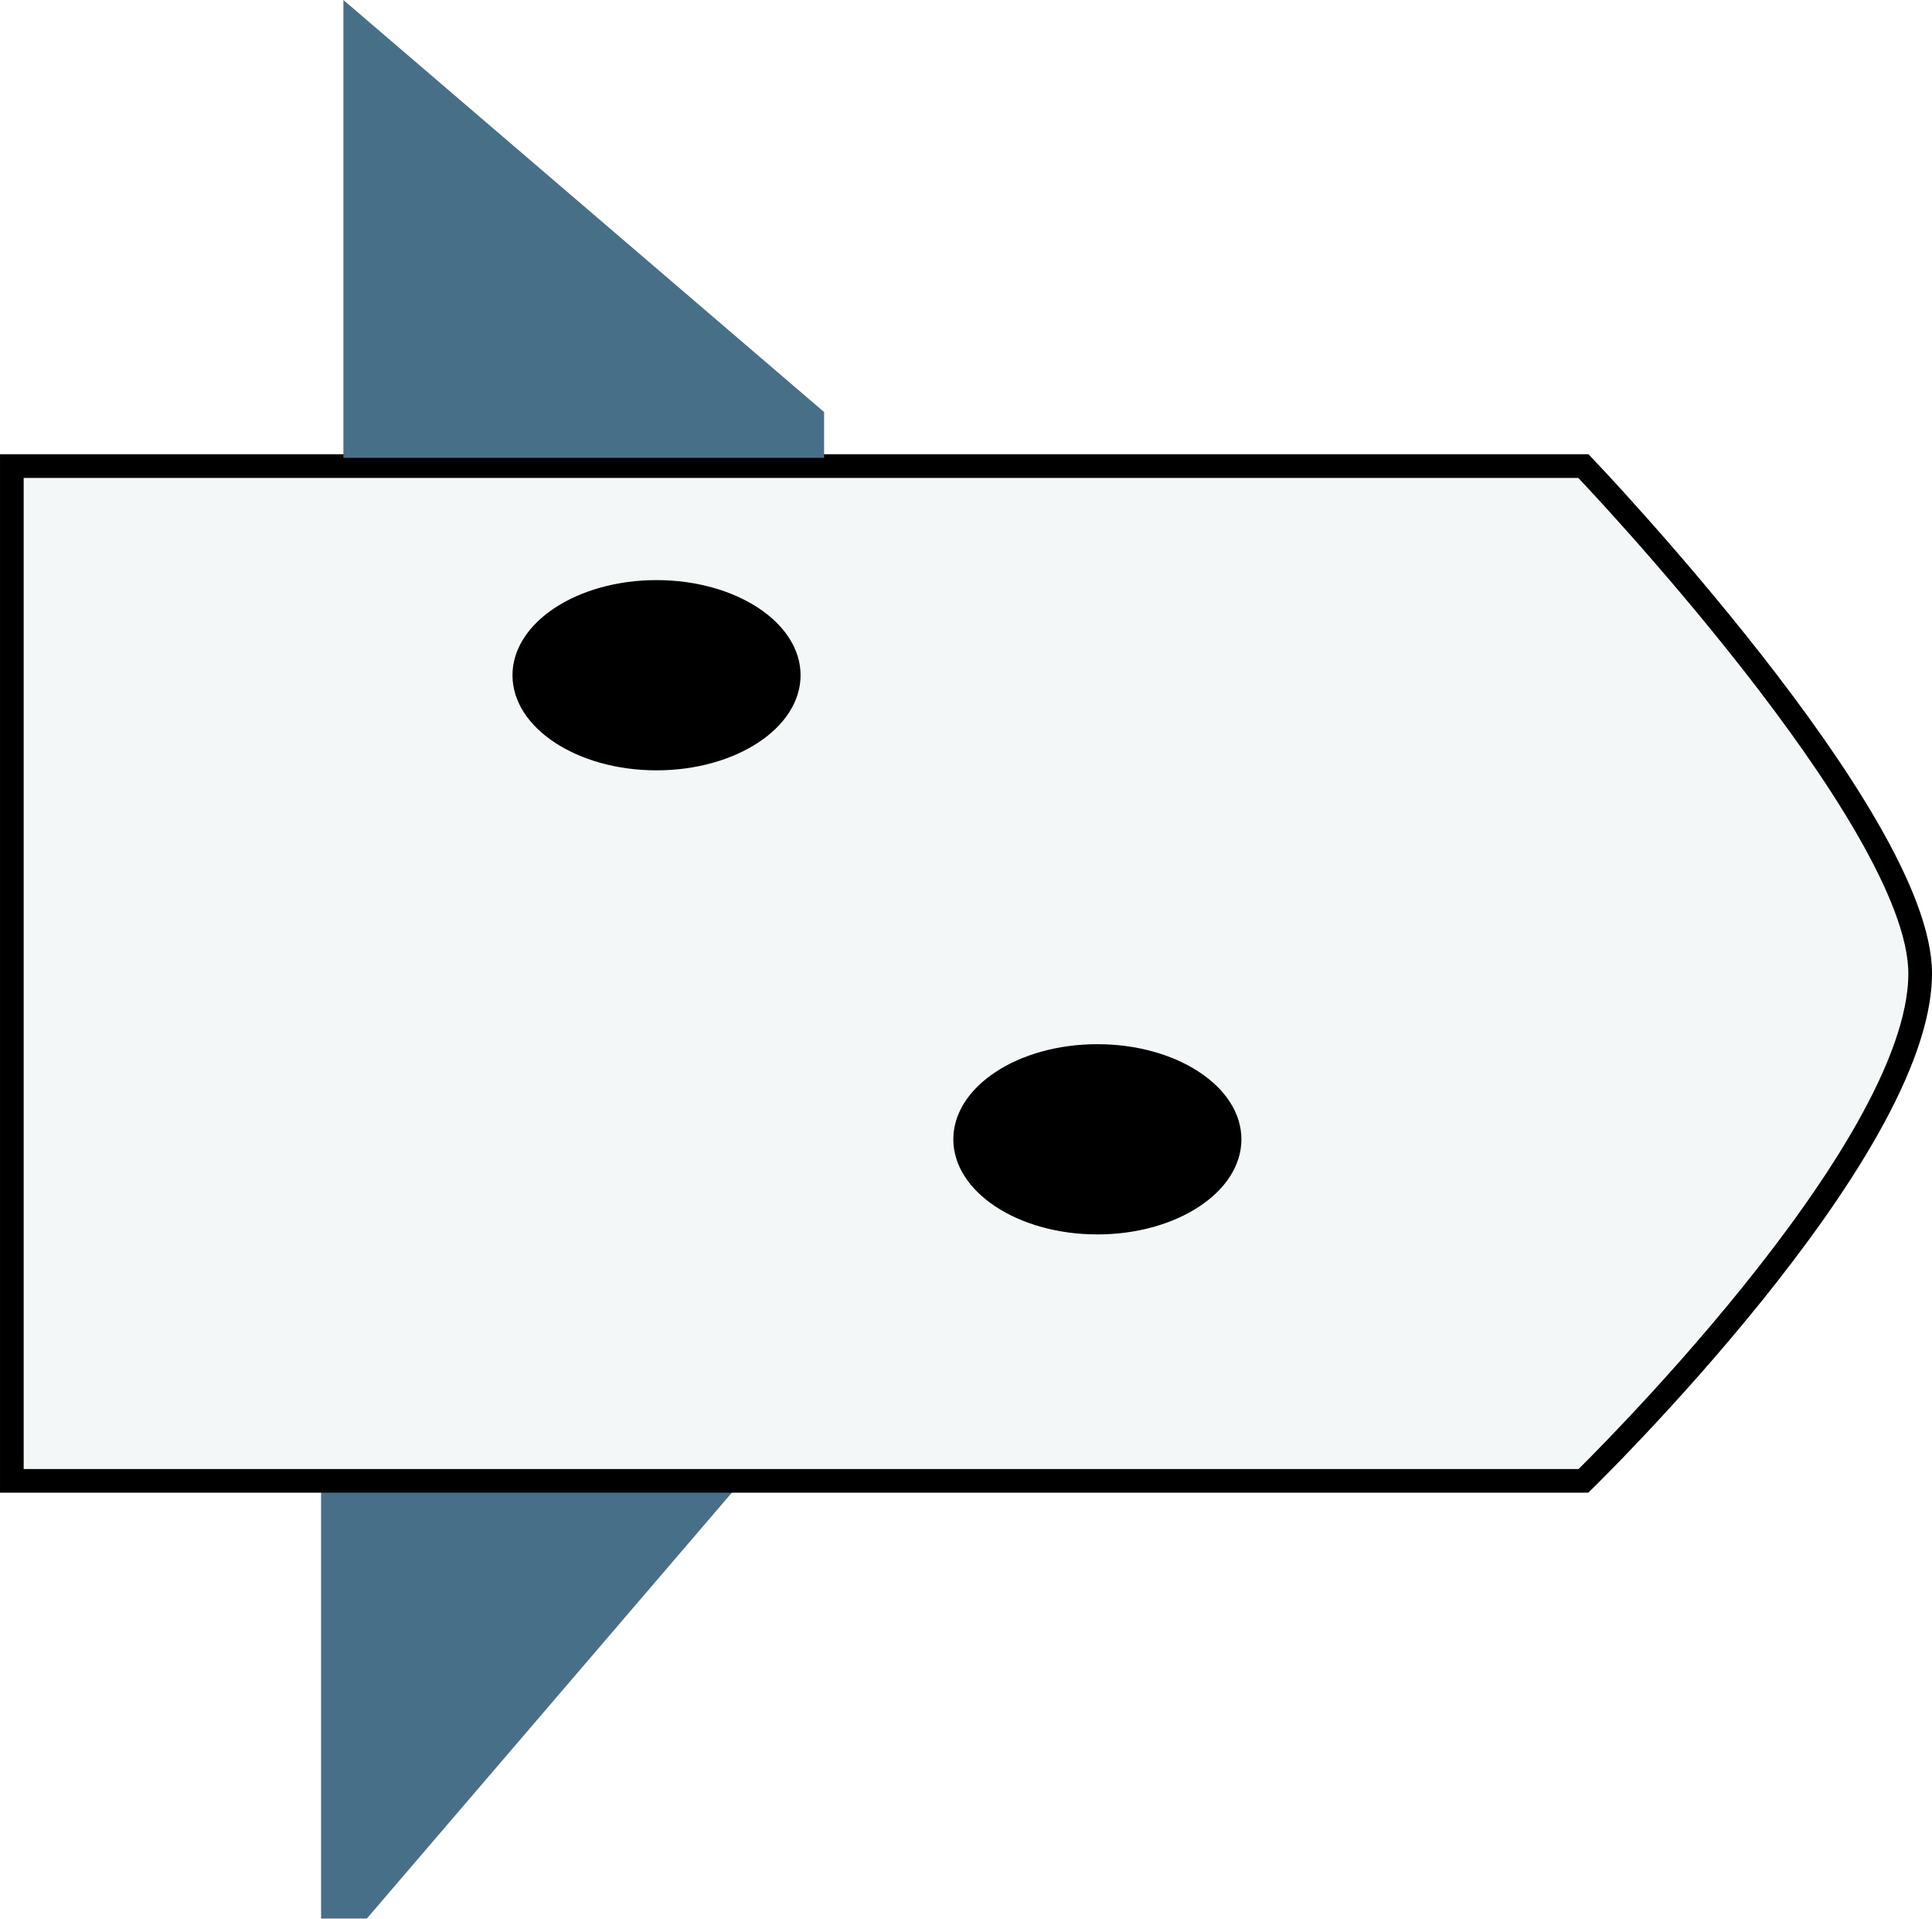
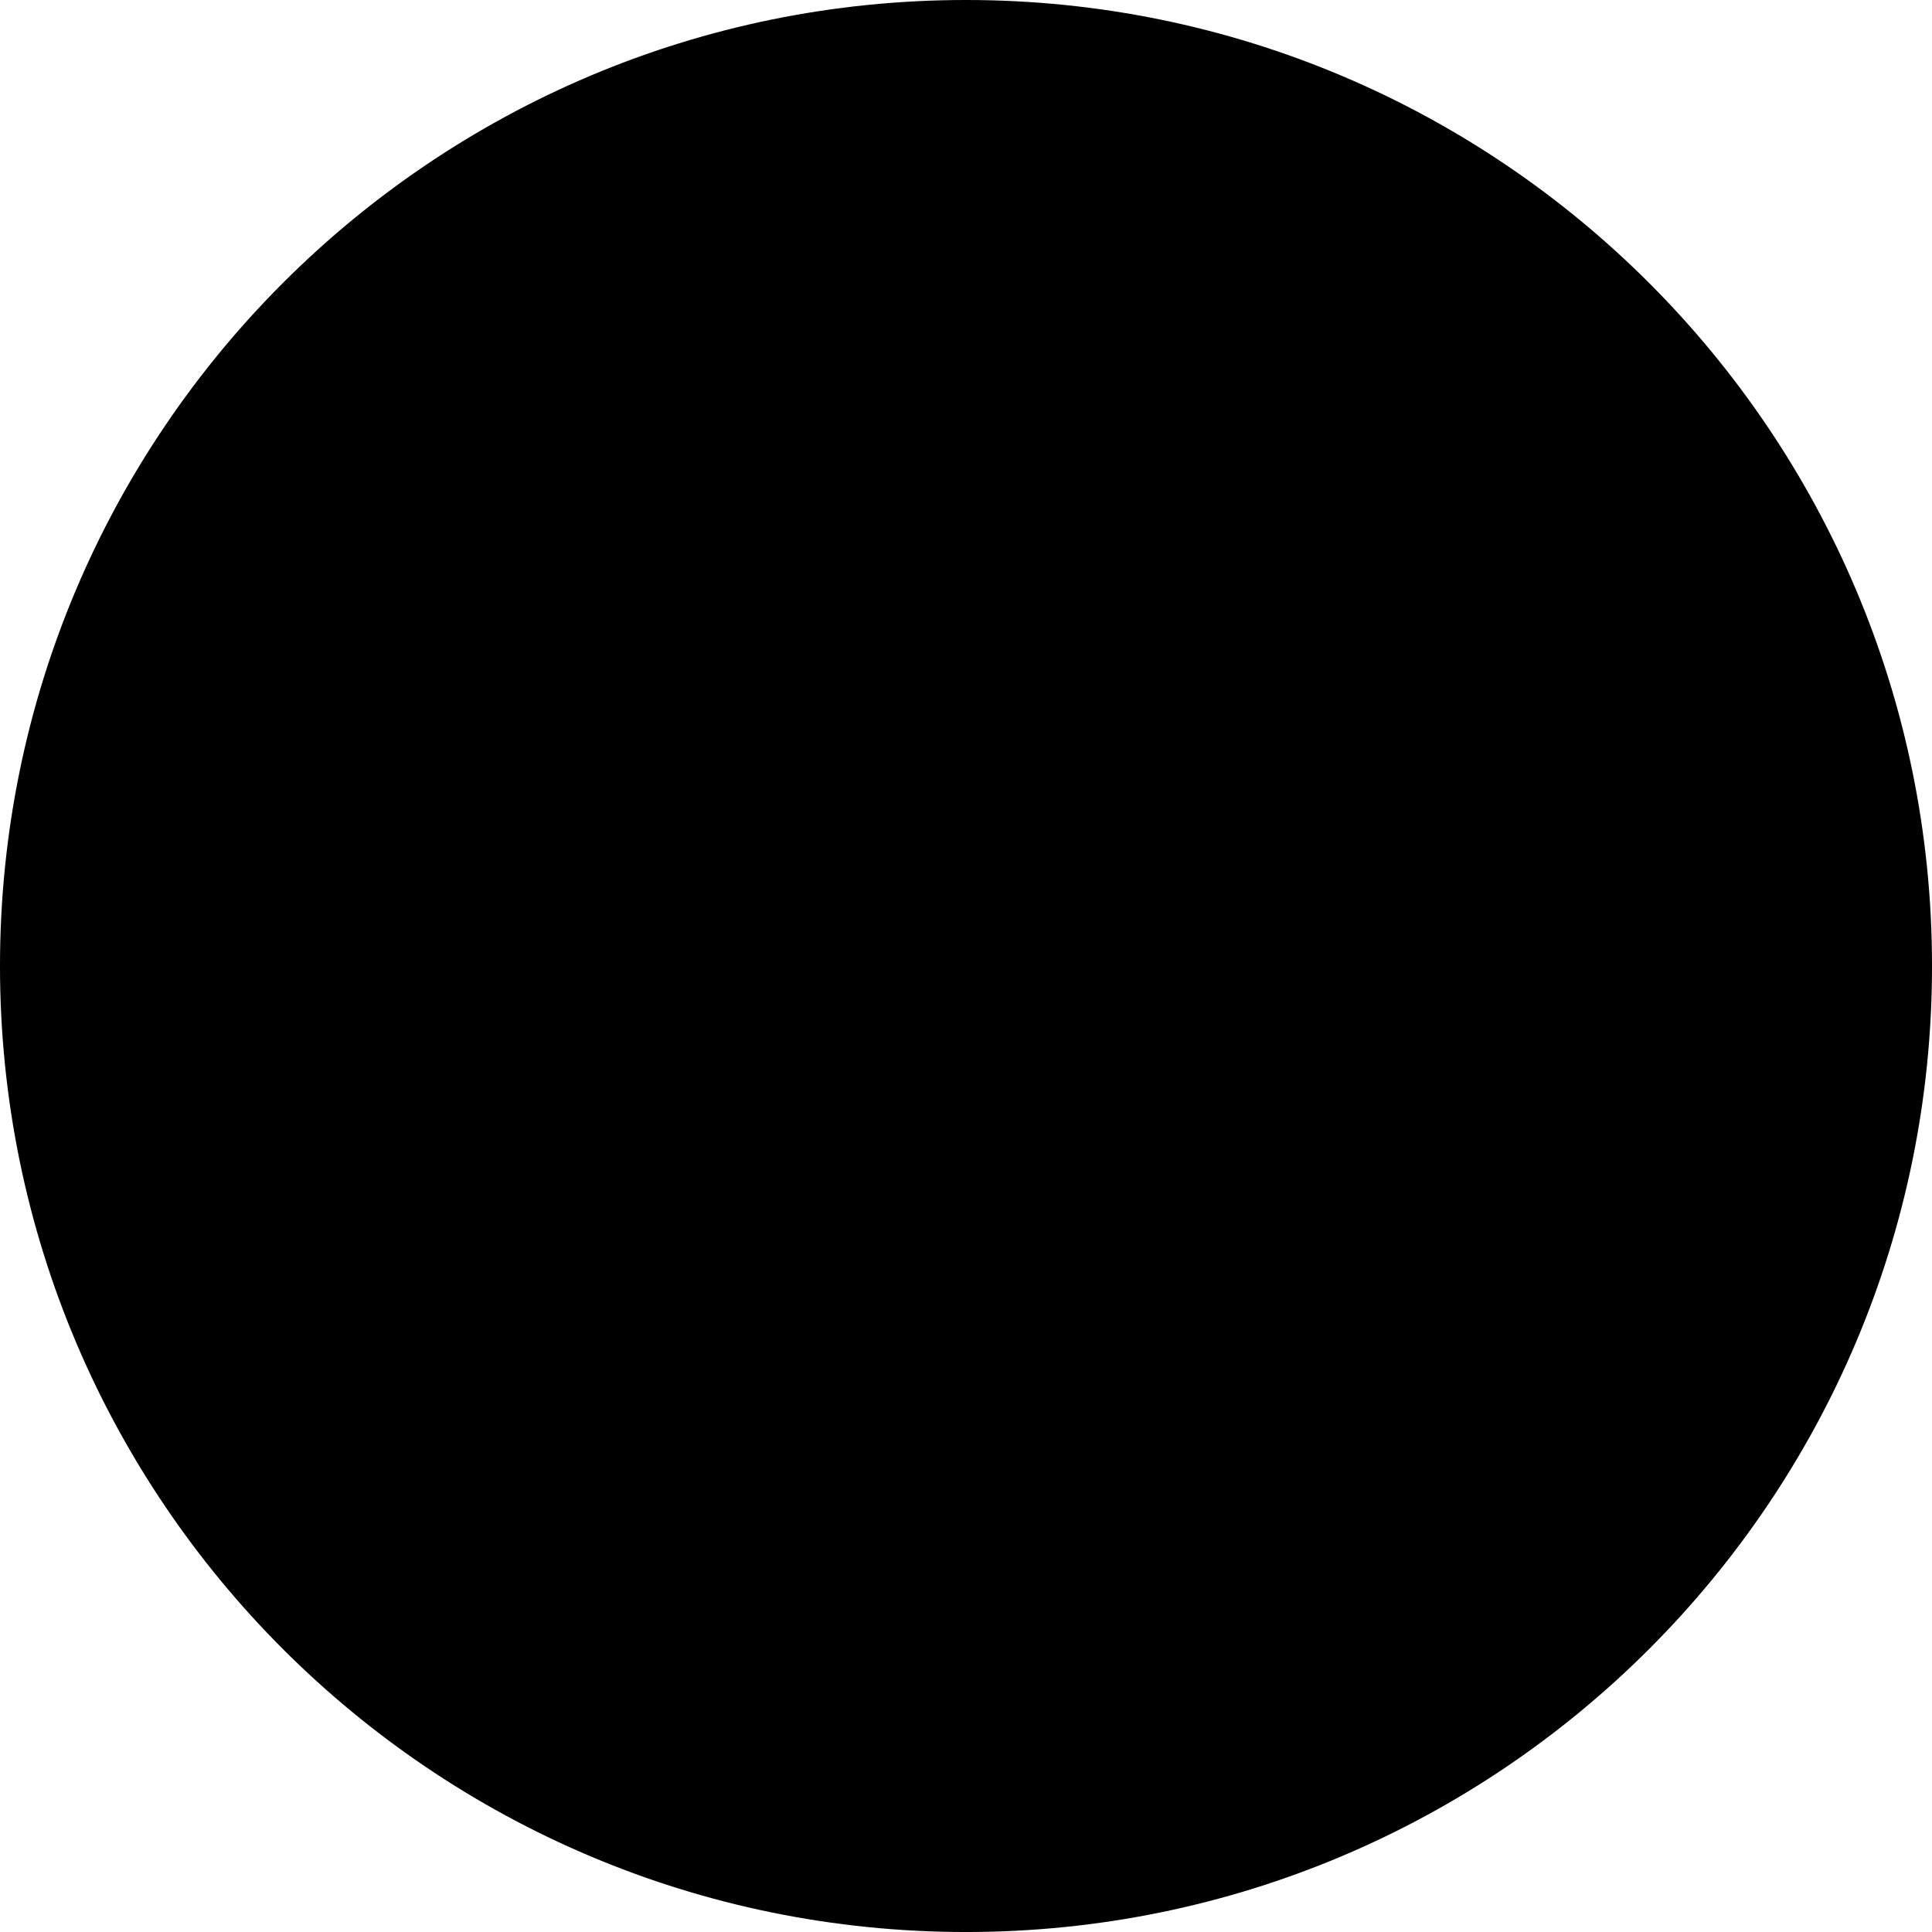
- <svg xmlns="http://www.w3.org/2000/svg" version="1.1" width="204.031" height="202.593" viewBox="0,0,204.031,202.593">
-   <g transform="translate(-137.9845,-79.70363)">
-     <g data-paper-data="{&quot;isPaintingLayer&quot;:true}" fill-rule="nonzero" stroke-linecap="butt" stroke-linejoin="miter" stroke-miterlimit="10" stroke-dasharray="" stroke-dashoffset="0" style="mix-blend-mode: normal">
-       <path d="M171.893,231.532h48.347l-43.512,50.765h-4.835z" fill="#486f88" stroke="none" stroke-width="0" />
-       <path d="M139.235,236.08v-107.159h165.967c0,0 35.564,37.212 35.564,53.58c0,18.967 -35.564,53.58 -35.564,53.58z" fill="#f3f7f8" stroke="#000000" stroke-width="2.5" />
-       <path d="M222.53,151.006c0,5.547 -6.811,10.044 -15.212,10.044c-8.402,0 -15.212,-4.497 -15.212,-10.044c0,-5.547 6.811,-10.044 15.212,-10.044c8.402,0 15.212,4.497 15.212,10.044z" fill="#000000" stroke="none" stroke-width="0" />
-       <path d="M269.086,200.012c0,5.547 -6.811,10.044 -15.212,10.044c-8.402,0 -15.212,-4.497 -15.212,-10.044c0,-5.547 6.811,-10.044 15.212,-10.044c8.402,0 15.212,4.497 15.212,10.044z" fill="#000000" stroke="none" stroke-width="0" />
-       <path d="M174.249,128.051l0,-48.347l50.765,43.512l0,4.835z" data-paper-data="{&quot;index&quot;:null}" fill="#486f88" stroke="none" stroke-width="0" />
+ <svg xmlns="http://www.w3.org/2000/svg" version="1.1" width="78.371" height="78.371" viewBox="0,0,78.371,78.371">
+   <g transform="translate(-200.8143,-140.8143)">
+     <g data-paper-data="{&quot;isPaintingLayer&quot;:true}" fill="#000000" fill-rule="nonzero" stroke="#000000" stroke-width="2" stroke-linecap="butt" stroke-linejoin="miter" stroke-miterlimit="10" stroke-dasharray="" stroke-dashoffset="0" style="mix-blend-mode: normal">
+       <path d="M201.814,180c0,-21.089 17.096,-38.186 38.186,-38.186c21.089,0 38.186,17.096 38.186,38.186c0,21.089 -17.096,38.186 -38.186,38.186c-21.089,0 -38.186,-17.096 -38.186,-38.186z" />
    </g>
  </g>
</svg>
